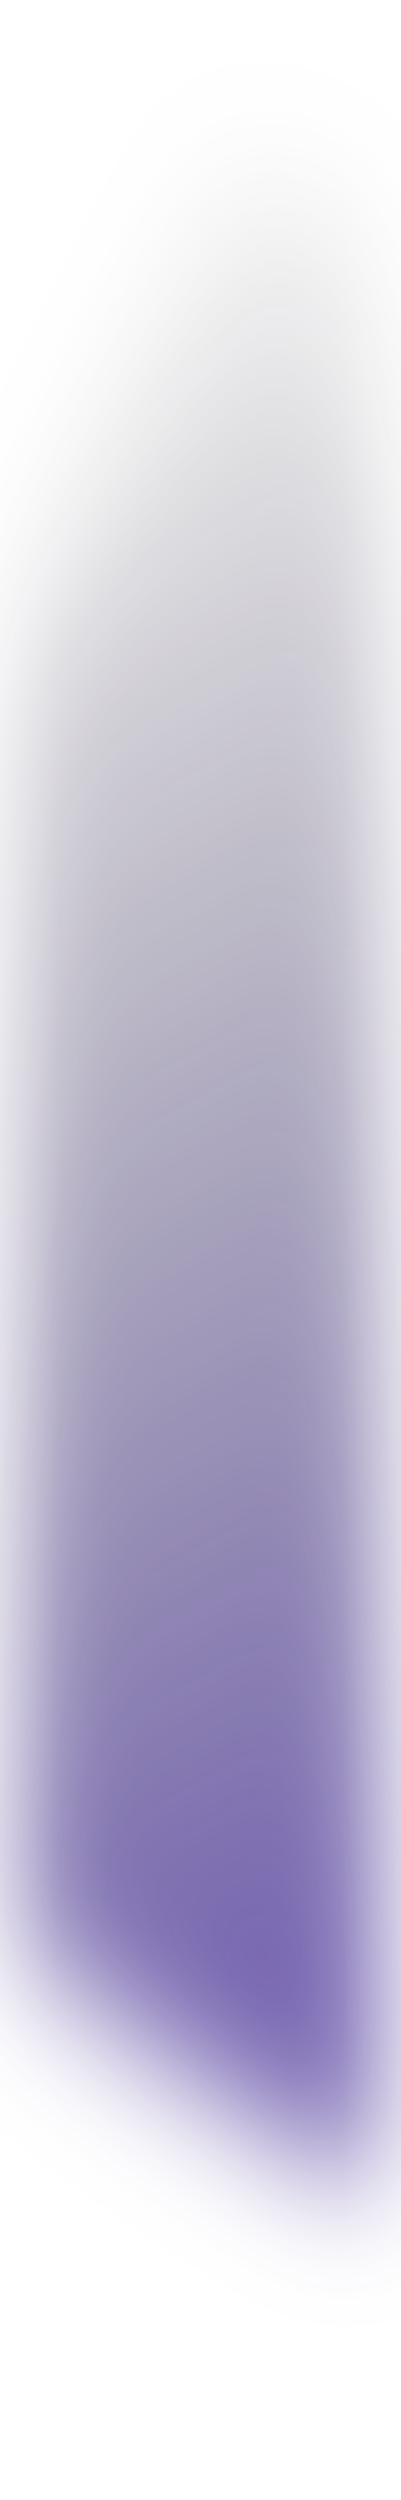
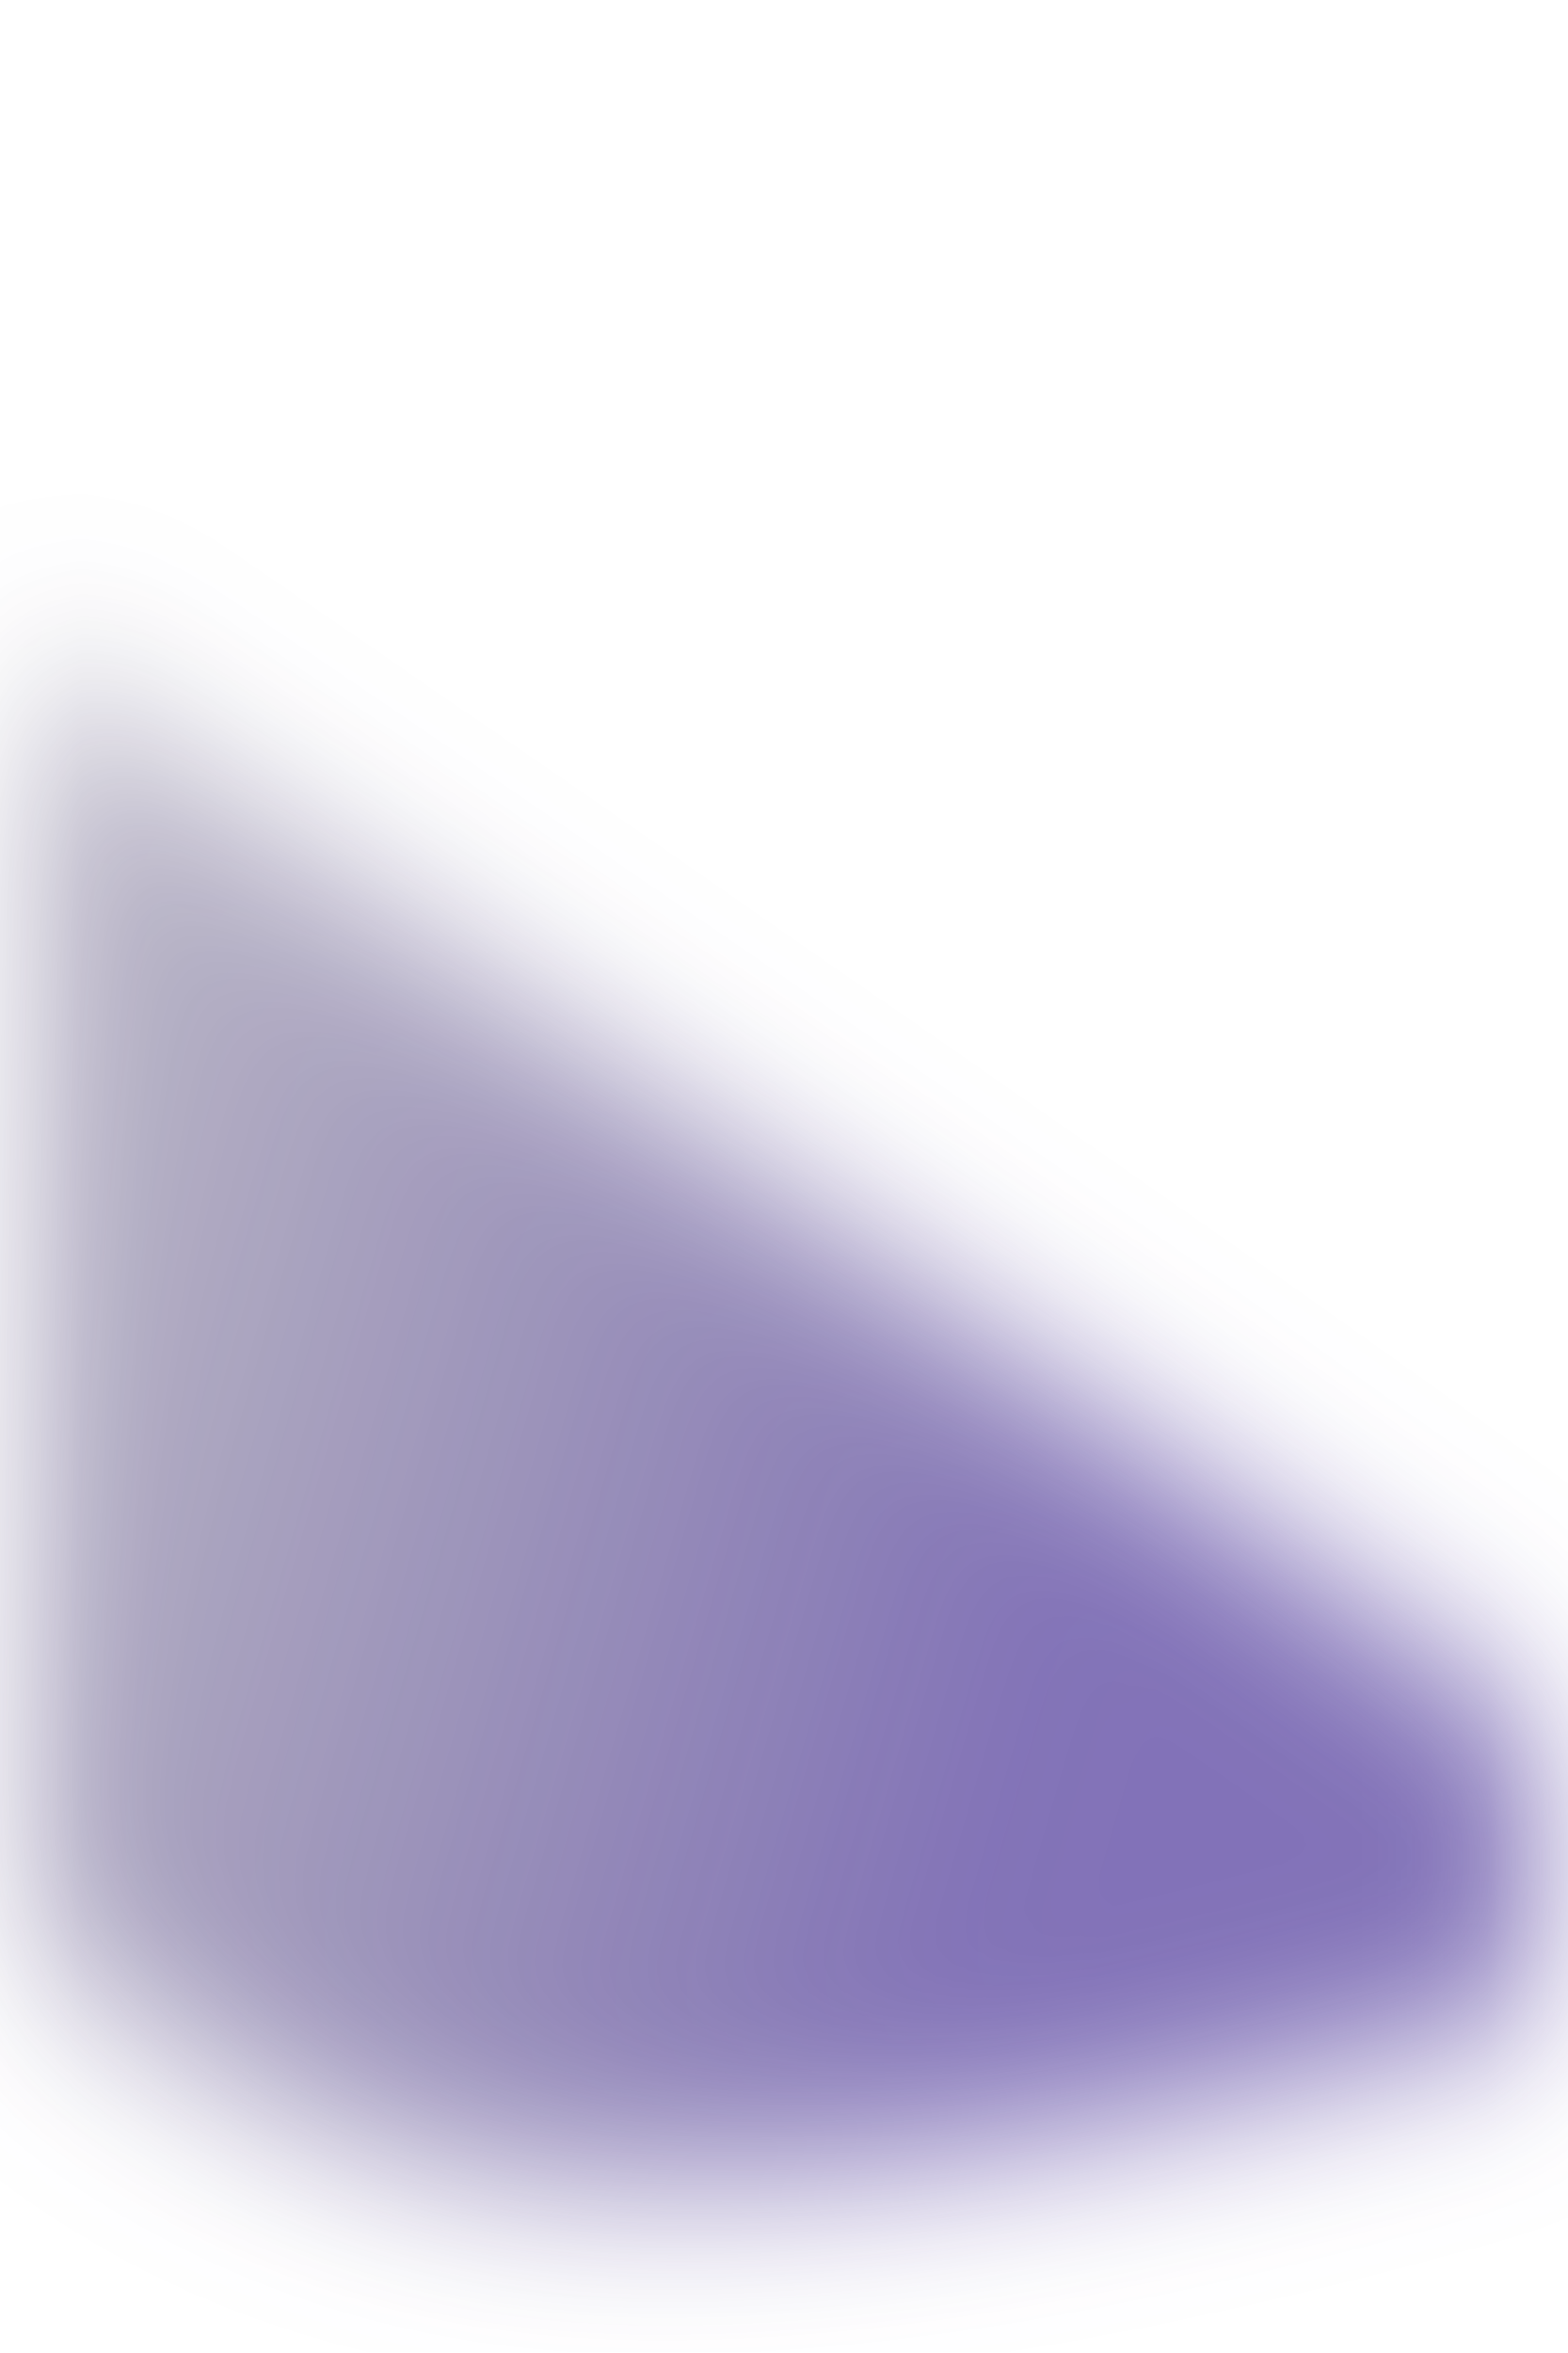
- <svg xmlns="http://www.w3.org/2000/svg" width="375" height="2341" viewBox="0 0 375 2341" fill="none">
-   <g opacity="0.65" filter="url(#filter0_f_1059_2078)">
-     <path d="M327.007 211.779L231.663 116.435L-90.928 884.347C-213.64 1176.46 -252.552 1537.86 -32.418 1767.38C91.715 1896.81 292.28 2035.14 666.96 2224.01L327.007 211.779Z" fill="url(#paint0_linear_1059_2078)" />
+ <svg xmlns="http://www.w3.org/2000/svg" width="768" height="1153" viewBox="0 0 768 1153" fill="none">
+   <g opacity="0.6" filter="url(#filter0_f_1488_1459)">
+     <path d="M-319.298 85.057L-417.155 85.057L-188.626 644.681C-101.695 857.559 63.8 1062.99 294.556 1067.81C424.678 1070.53 598.594 1038.59 887.794 943.236L-319.298 85.057Z" fill="url(#paint0_linear_1488_1459)" />
  </g>
  <defs>
-     <filter id="filter0_f_1059_2078" x="-306.599" y="0.181" width="1089.81" height="2340.08" filterUnits="userSpaceOnUse" color-interpolation-filters="sRGB">
+     <filter id="filter0_f_1488_1459" x="-501.525" y="0.687" width="1473.69" height="1151.65" filterUnits="userSpaceOnUse" color-interpolation-filters="sRGB">
      <feFlood flood-opacity="0" result="BackgroundImageFix" />
      <feBlend mode="normal" in="SourceGraphic" in2="BackgroundImageFix" result="shape" />
-       <feGaussianBlur stdDeviation="58.127" result="effect1_foregroundBlur_1059_2078" />
+       <feGaussianBlur stdDeviation="42.185" result="effect1_foregroundBlur_1488_1459" />
    </filter>
-     <linearGradient id="paint0_linear_1059_2078" x1="-495.824" y1="2259.42" x2="-1515" y2="408.54" gradientUnits="userSpaceOnUse">
+     <linearGradient id="paint0_linear_1488_1459" x1="309.249" y1="1558.12" x2="-1163.6" y2="1131.31" gradientUnits="userSpaceOnUse">
      <stop stop-color="#2E1488" />
      <stop offset="0.746" stop-opacity="0" />
    </linearGradient>
  </defs>
</svg>
